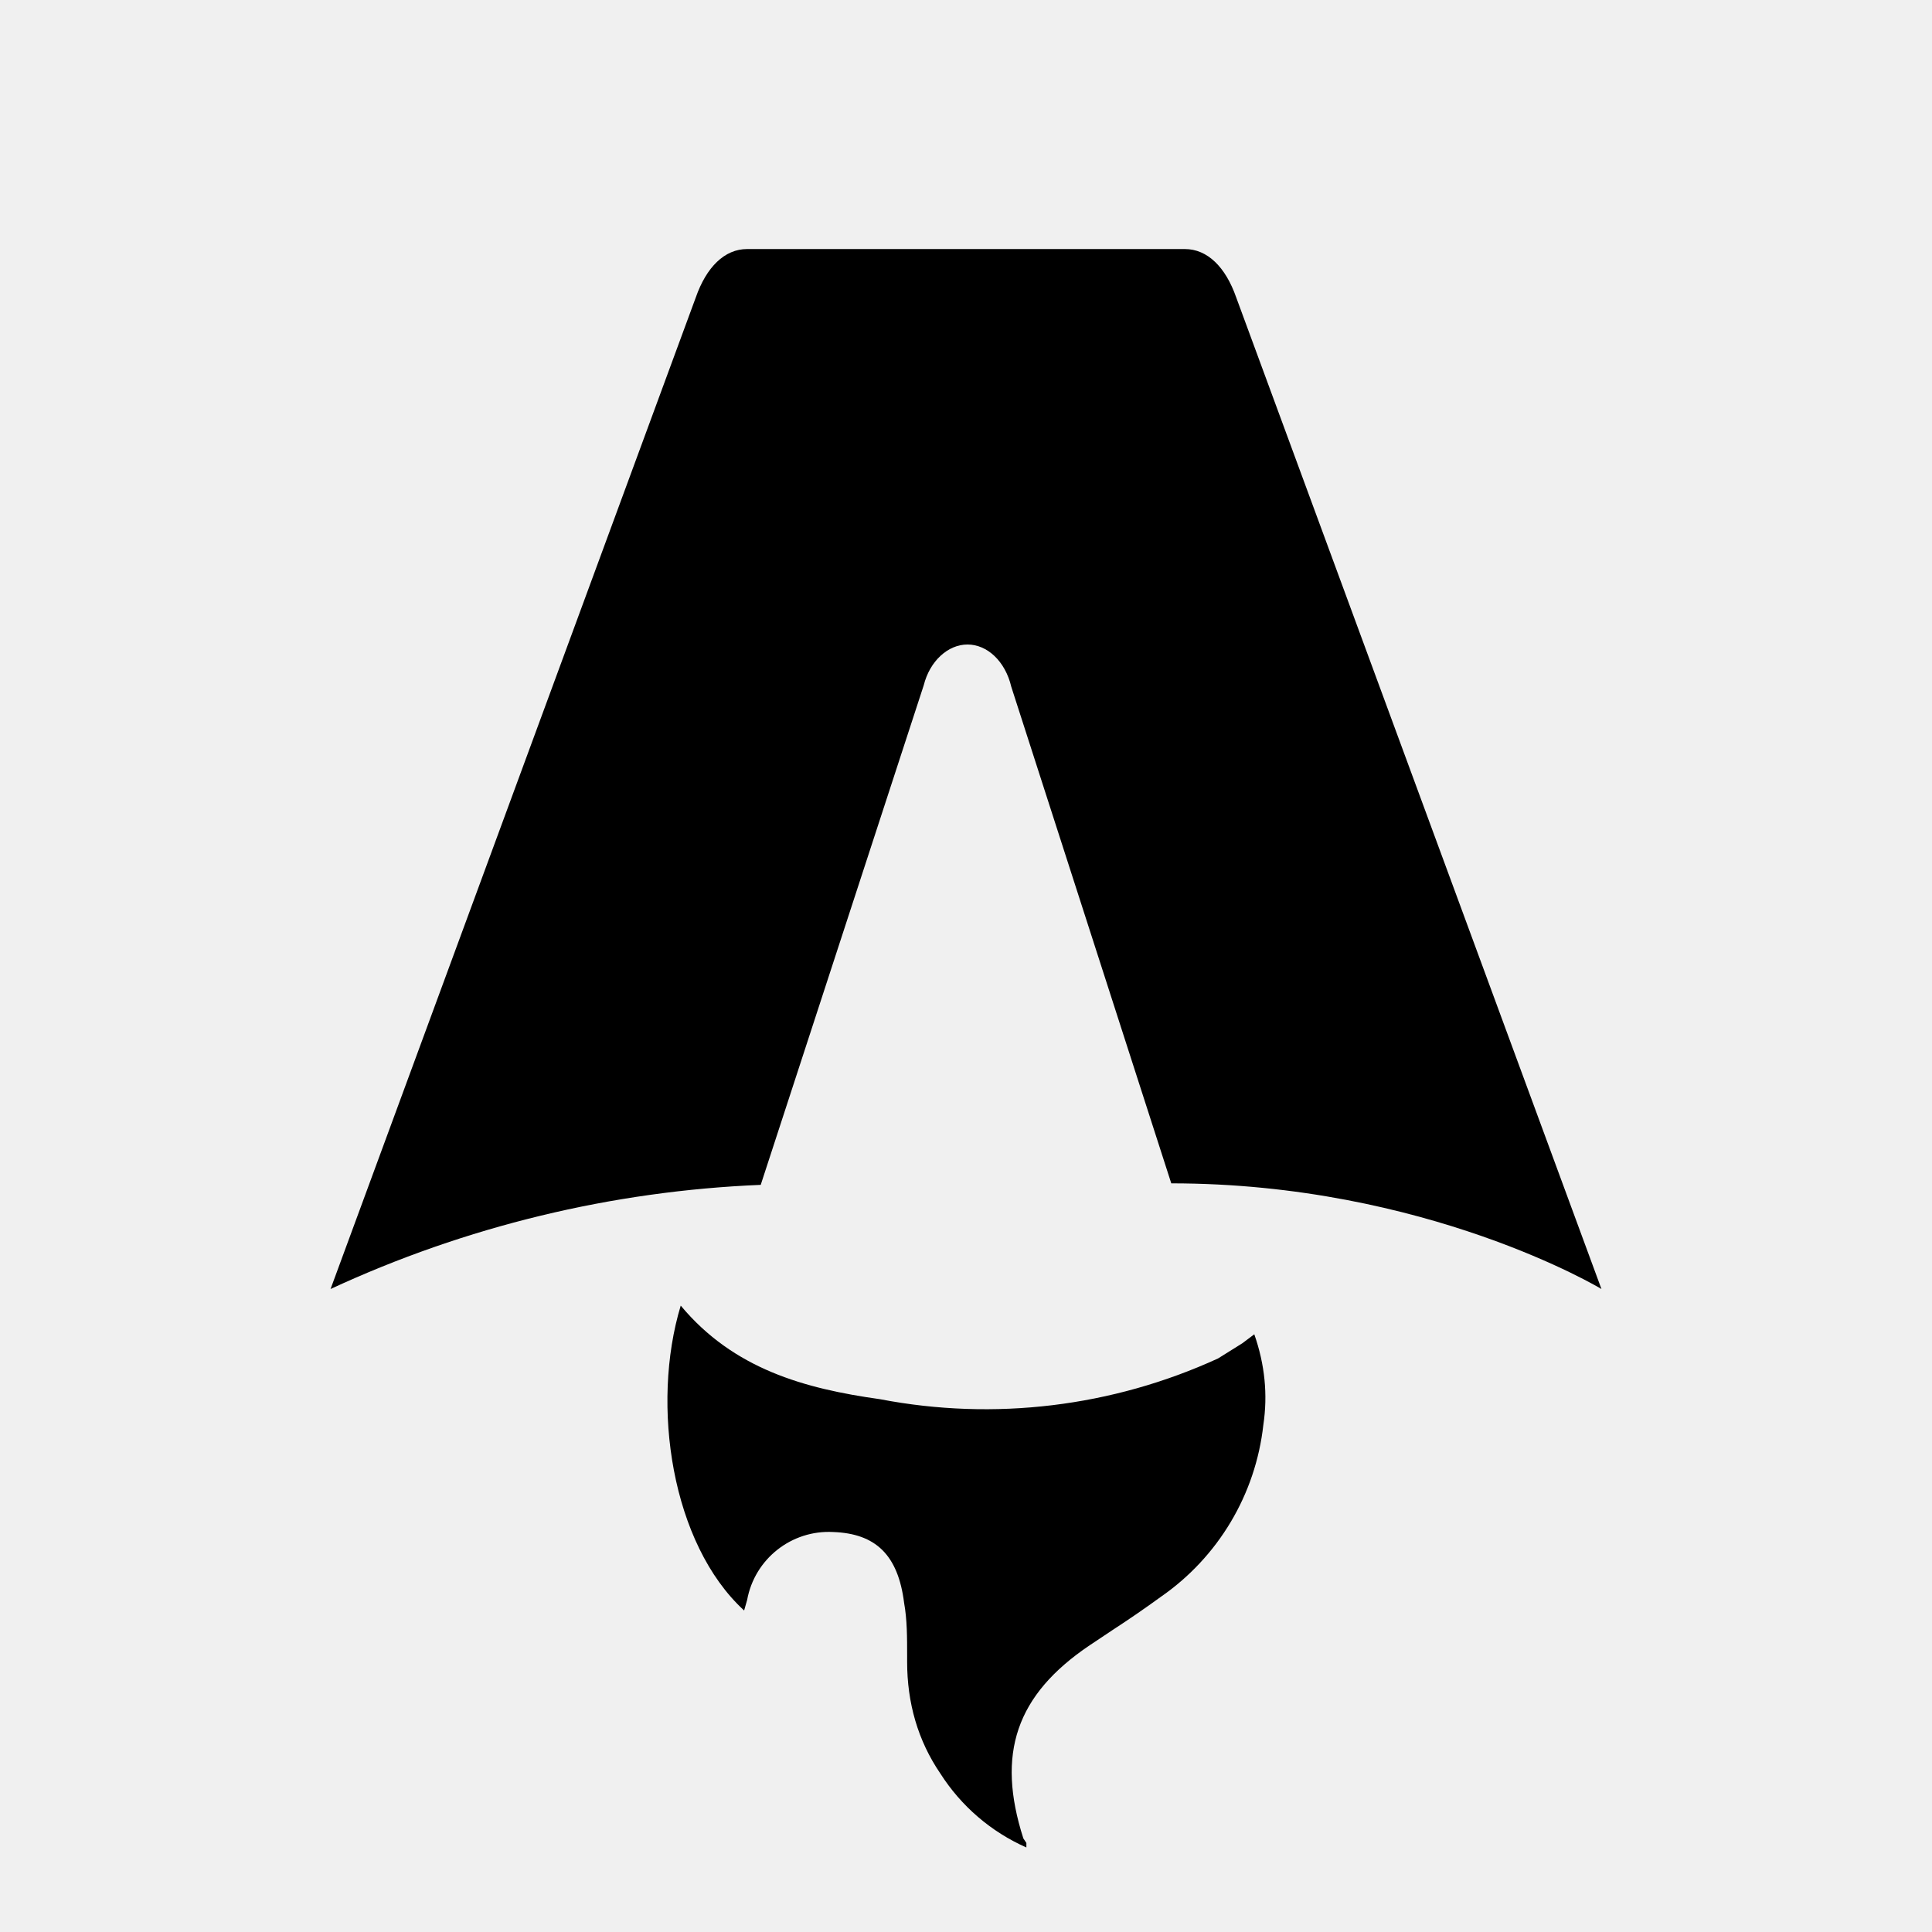
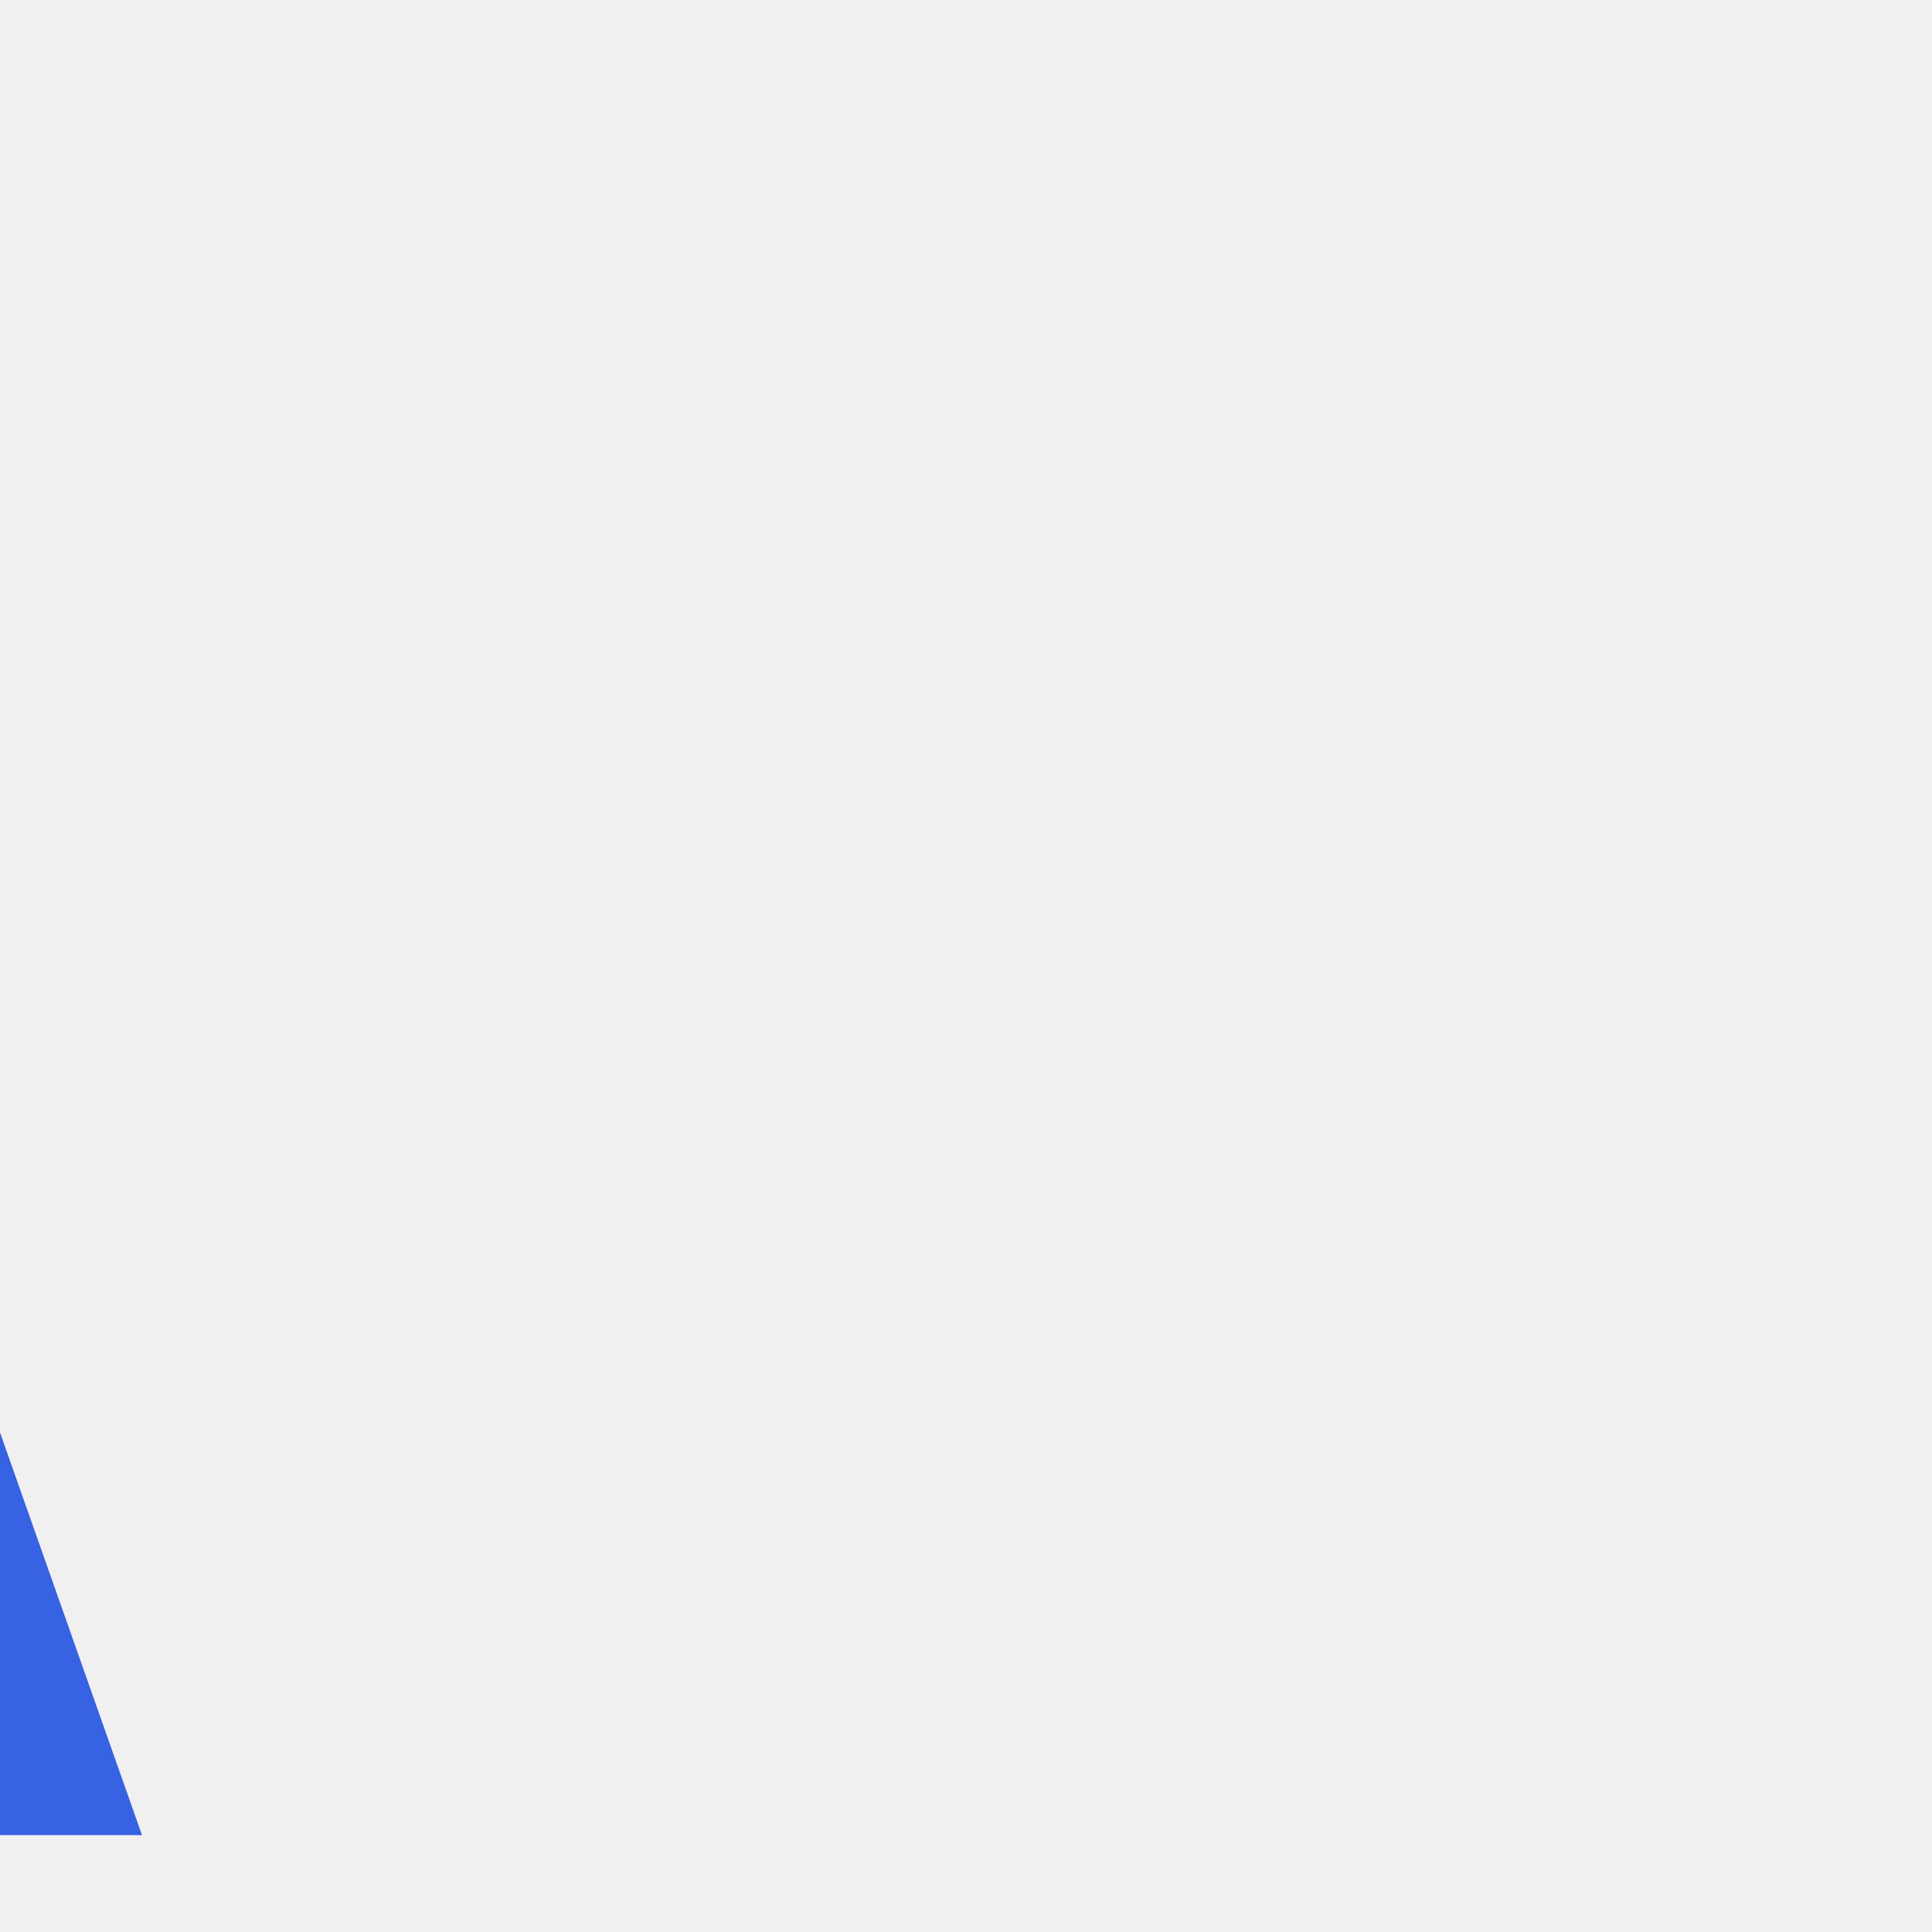
- <svg xmlns="http://www.w3.org/2000/svg" fill="none" viewBox="0 0 128 128">
-   <path d="M50.4 78.5a75.1 75.1 0 0 0-28.5 6.9l24.2-65.7c.7-2 1.9-3.2 3.4-3.2h29c1.5 0 2.7 1.2 3.4 3.2l24.2 65.7s-11.6-7-28.5-7L67 45.5c-.4-1.7-1.6-2.8-2.9-2.8-1.3 0-2.5 1.1-2.9 2.7L50.4 78.5Zm-1.1 28.2Zm-4.2-20.2c-2 6.6-.6 15.8 4.2 20.2a17.5 17.5 0 0 1 .2-.7 5.5 5.5 0 0 1 5.7-4.5c2.8.1 4.3 1.5 4.7 4.7.2 1.1.2 2.3.2 3.5v.4c0 2.7.7 5.2 2.2 7.4a13 13 0 0 0 5.7 4.9v-.3l-.2-.3c-1.8-5.6-.5-9.5 4.4-12.8l1.5-1a73 73 0 0 0 3.2-2.2 16 16 0 0 0 6.8-11.4c.3-2 .1-4-.6-6l-.8.6-1.6 1a37 37 0 0 1-22.4 2.7c-5-.7-9.7-2-13.2-6.2Z" />
-   <style>
-         path { fill: #000; }
-         @media (prefers-color-scheme: dark) {
-             path { fill: #FFF; }
-         }
-     </style>
+ <svg xmlns="http://www.w3.org/2000/svg" width="32" height="32" viewBox="0 0 32 32" version="1.1" id="svg1">
+   <defs id="defs1" />
+   <g id="layer1">
+     <text xml:space="preserve" style="font-weight:bold;font-size:37.333px;line-height:0;font-family:sans-serif;-inkscape-font-specification:'sans-serif, Bold';text-align:center;letter-spacing:1.5px;text-anchor:middle;fill:#3662e3" x="16" y="30.392" id="text1">
+       <tspan id="tspan1" x="16.75" y="30.392" style="font-style:normal;font-variant:normal;font-weight:bold;font-stretch:normal;font-size:37.333px;font-family:'Hiragino Sans';-inkscape-font-specification:'Hiragino Sans, Bold';font-variant-ligatures:normal;font-variant-caps:normal;font-variant-numeric:normal;font-variant-east-asian:normal">A</tspan>
+     </text>
+   </g>
</svg>
